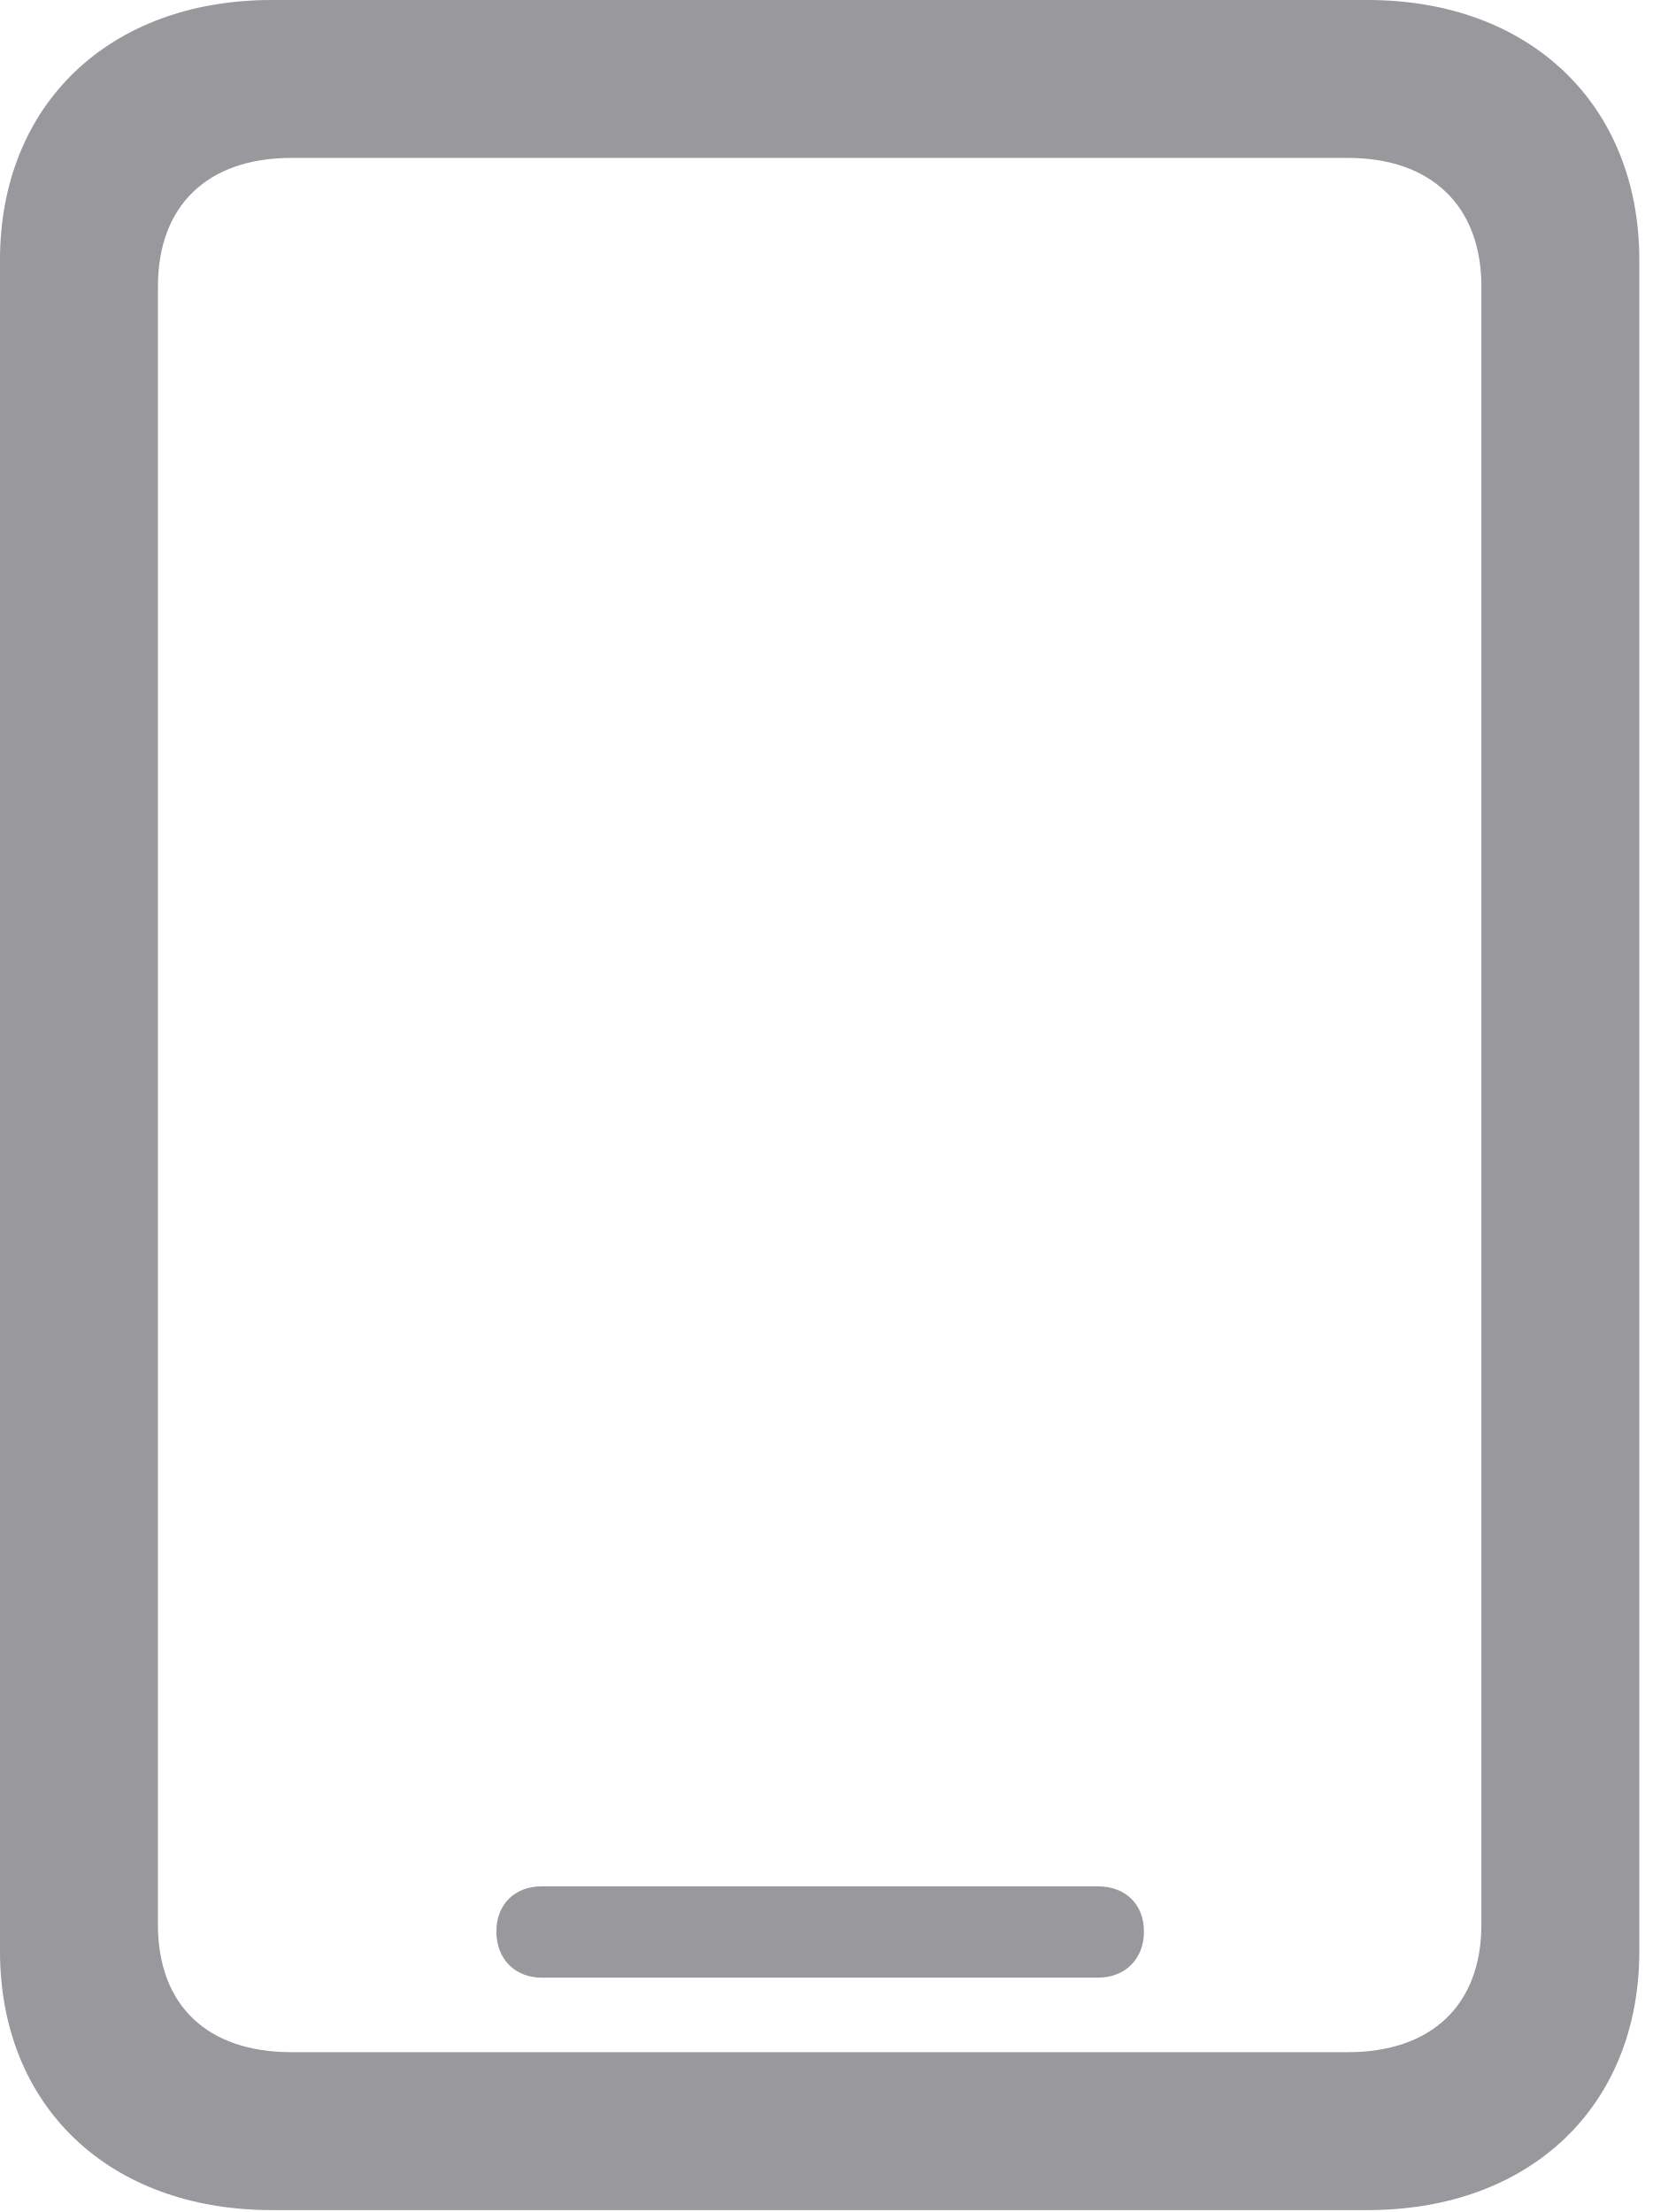
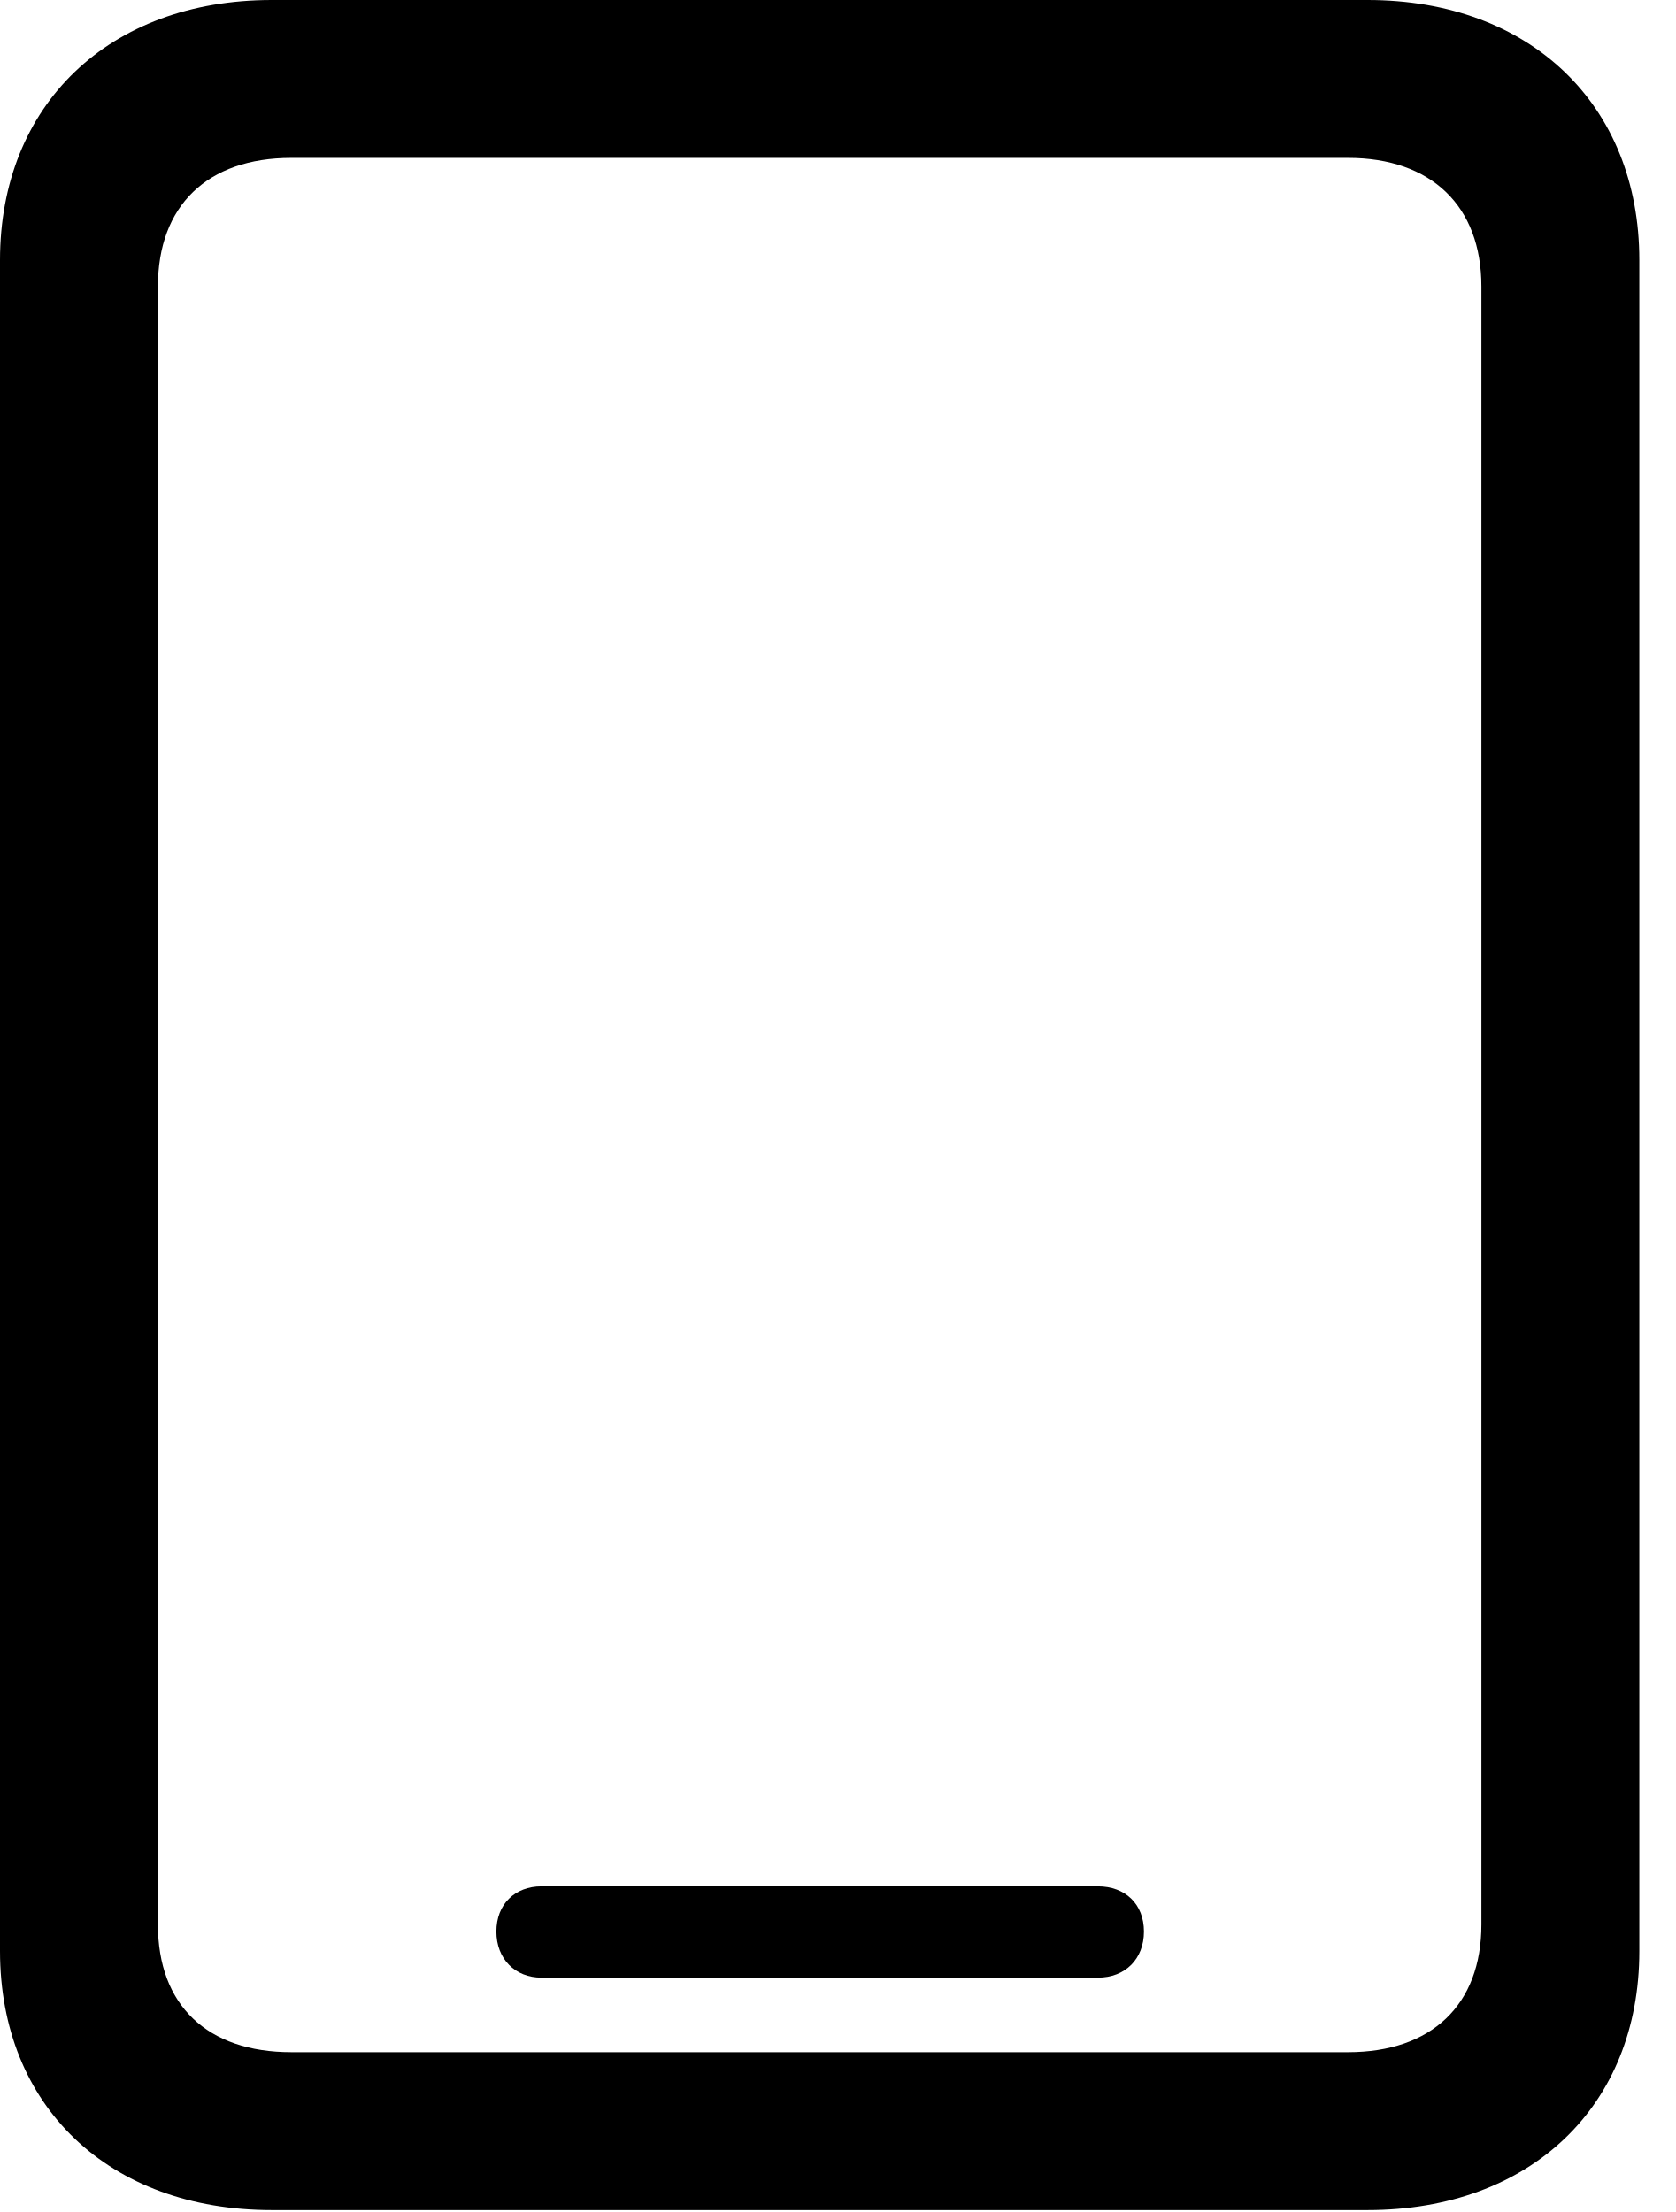
<svg xmlns="http://www.w3.org/2000/svg" version="1.1" viewBox="0 0 16.68 22.021">
  <g>
    <rect height="22.021" opacity="0" width="16.68" x="0" y="0" />
-     <path d="M5.391 19.688L10.928 19.688C11.201 19.688 11.387 19.502 11.387 19.229C11.387 18.955 11.201 18.779 10.928 18.779L5.391 18.779C5.127 18.779 4.941 18.955 4.941 19.229C4.941 19.502 5.127 19.688 5.391 19.688ZM0 19.424C0 20.967 1.084 22.002 2.705 22.002L13.613 22.002C15.234 22.002 16.318 20.967 16.318 19.424L16.318 2.588C16.318 1.045 15.234 0 13.613 0L2.705 0C1.084 0 0 1.045 0 2.588ZM1.572 19.16L1.572 2.852C1.572 2.051 2.061 1.572 2.9 1.572L13.418 1.572C14.248 1.572 14.746 2.051 14.746 2.852L14.746 19.16C14.746 19.961 14.248 20.43 13.418 20.43L2.9 20.43C2.061 20.43 1.572 19.961 1.572 19.16Z" fill="#98989d" />
+     <path d="M5.391 19.688L10.928 19.688C11.201 19.688 11.387 19.502 11.387 19.229C11.387 18.955 11.201 18.779 10.928 18.779L5.391 18.779C5.127 18.779 4.941 18.955 4.941 19.229C4.941 19.502 5.127 19.688 5.391 19.688ZM0 19.424C0 20.967 1.084 22.002 2.705 22.002L13.613 22.002C15.234 22.002 16.318 20.967 16.318 19.424L16.318 2.588C16.318 1.045 15.234 0 13.613 0L2.705 0C1.084 0 0 1.045 0 2.588ZM1.572 19.16L1.572 2.852C1.572 2.051 2.061 1.572 2.9 1.572L13.418 1.572C14.248 1.572 14.746 2.051 14.746 2.852L14.746 19.16C14.746 19.961 14.248 20.43 13.418 20.43L2.9 20.43C2.061 20.43 1.572 19.961 1.572 19.16Z" fill="currentColor" />
  </g>
</svg>
